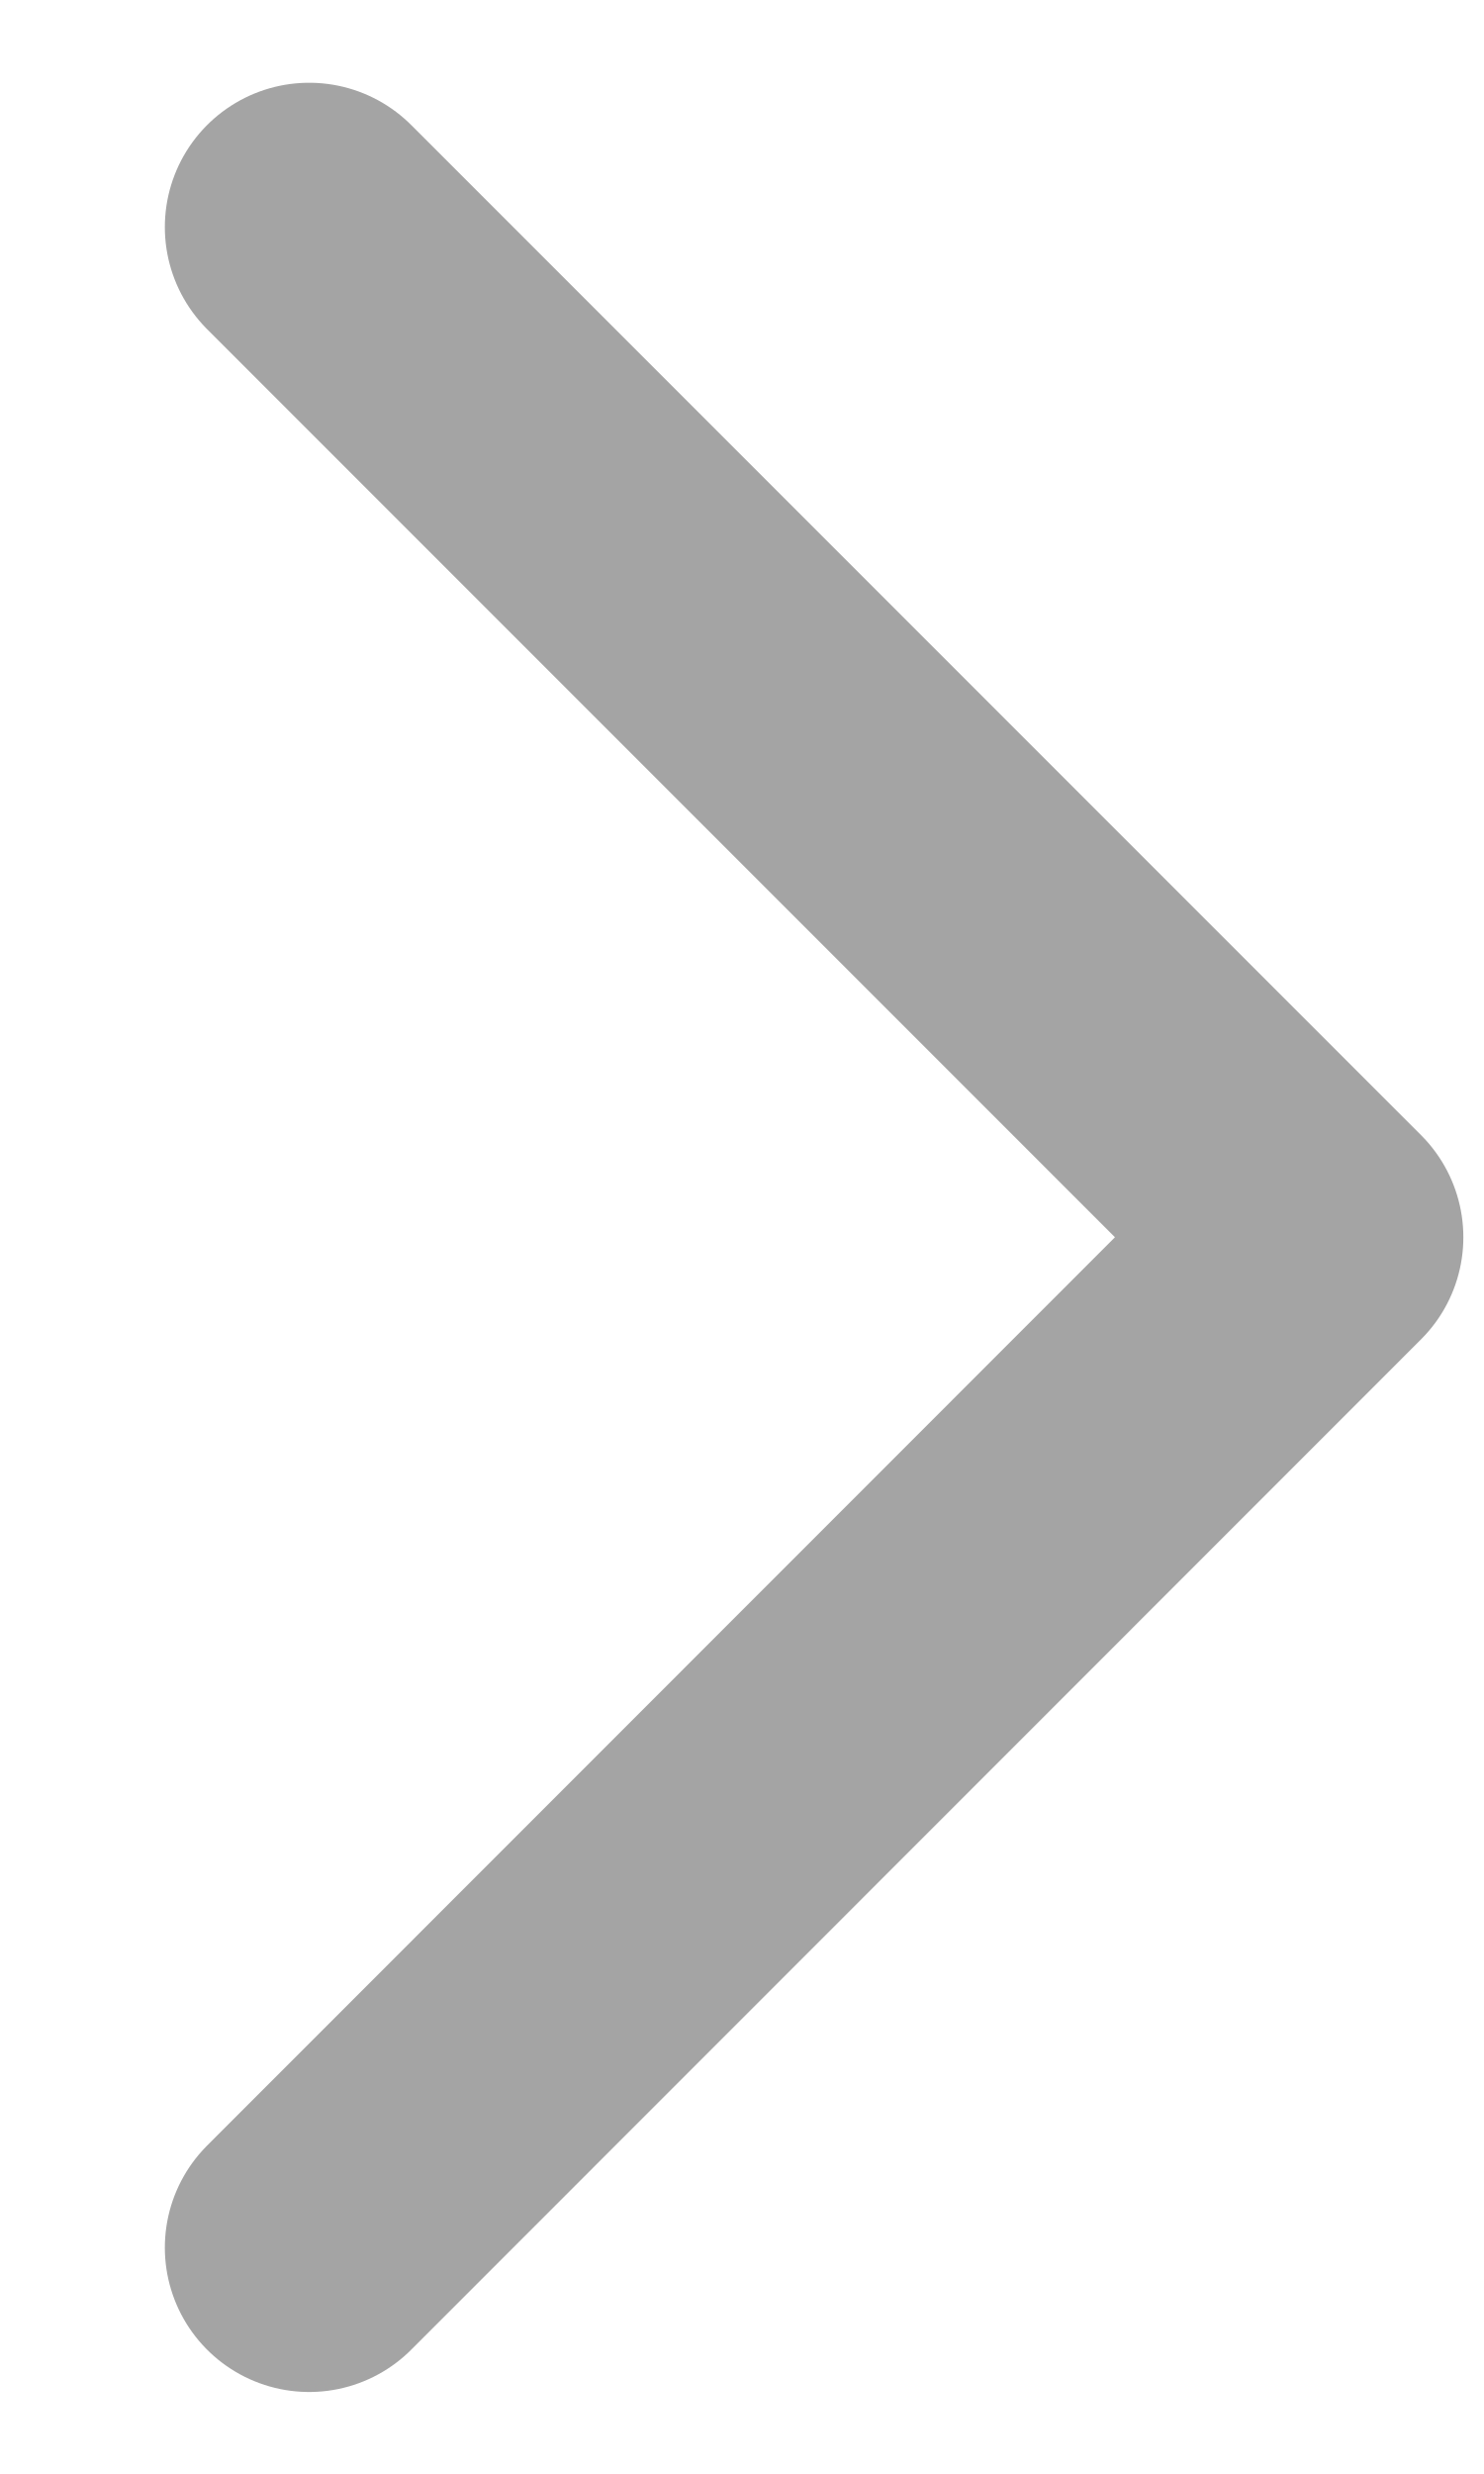
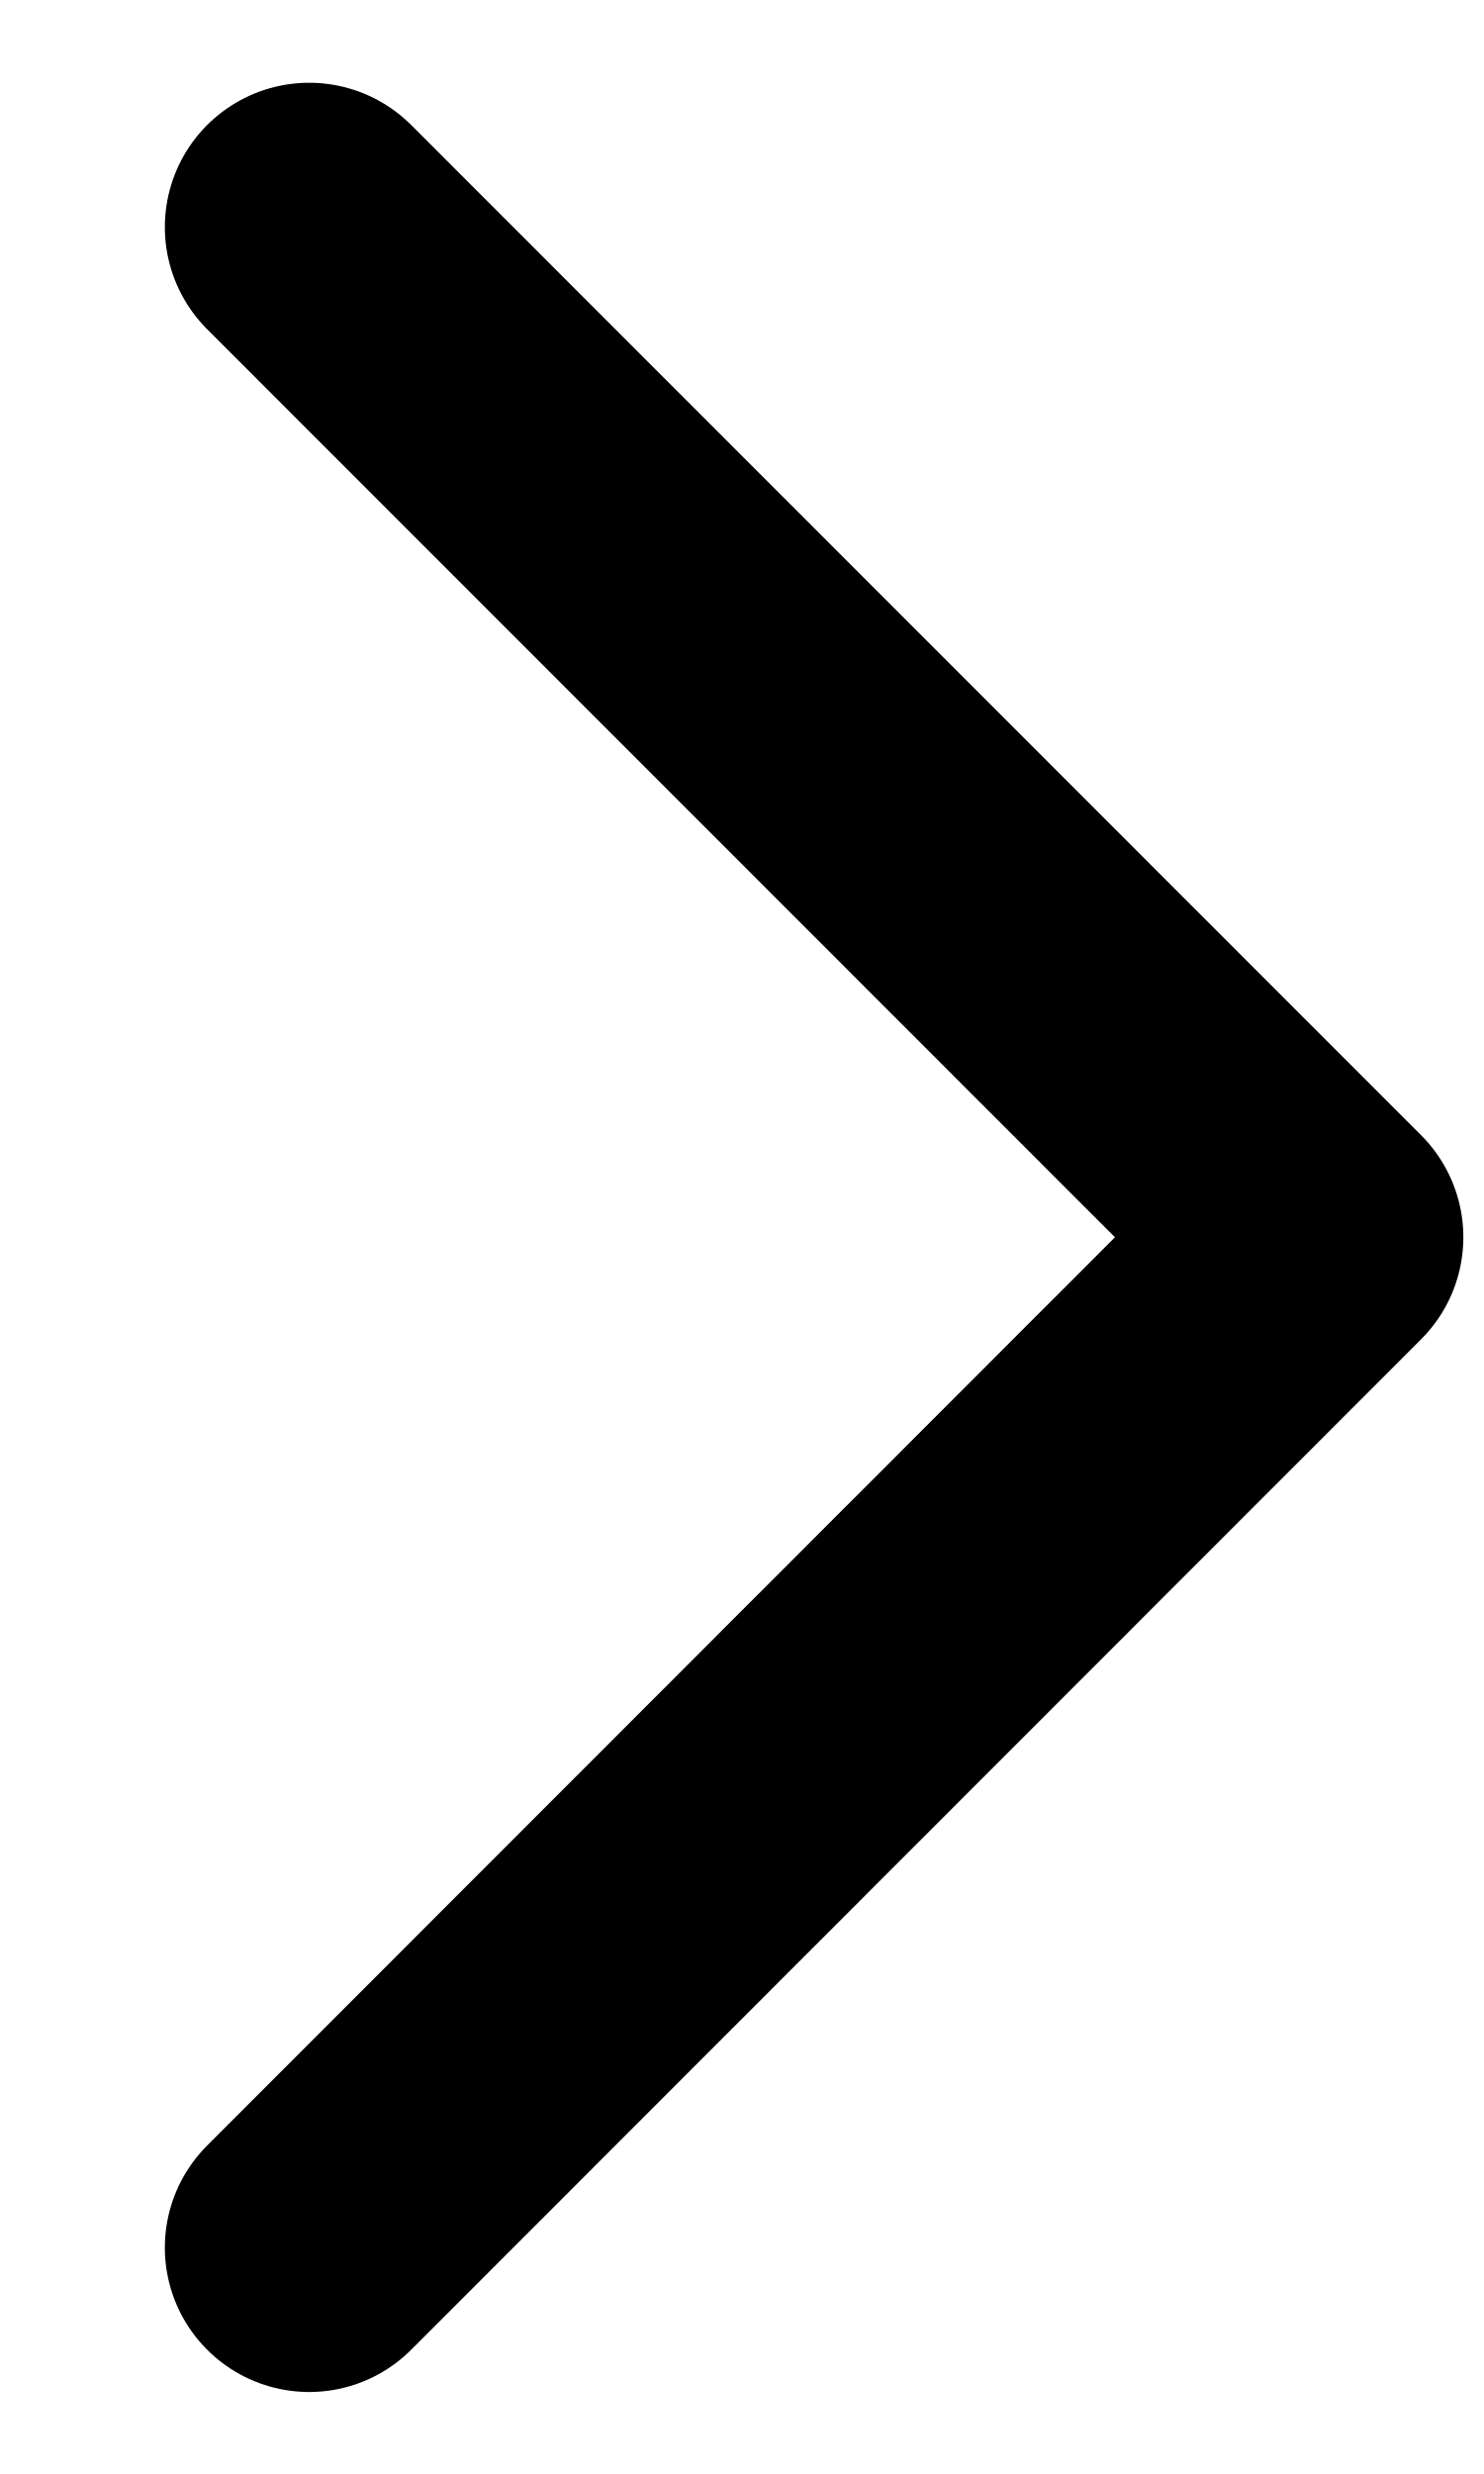
<svg xmlns="http://www.w3.org/2000/svg" width="6" height="10" viewBox="0 0 6 10" fill="none">
-   <path d="M1.25 0.918L5.333 5.001L1.25 9.085" stroke="#A4A4A4" stroke-width="1.167" stroke-linecap="round" stroke-linejoin="round" />
+   <path d="M1.25 0.918L5.333 5.001L1.25 9.085" stroke="#000" stroke-width="1.167" stroke-linecap="round" stroke-linejoin="round" />
</svg>
